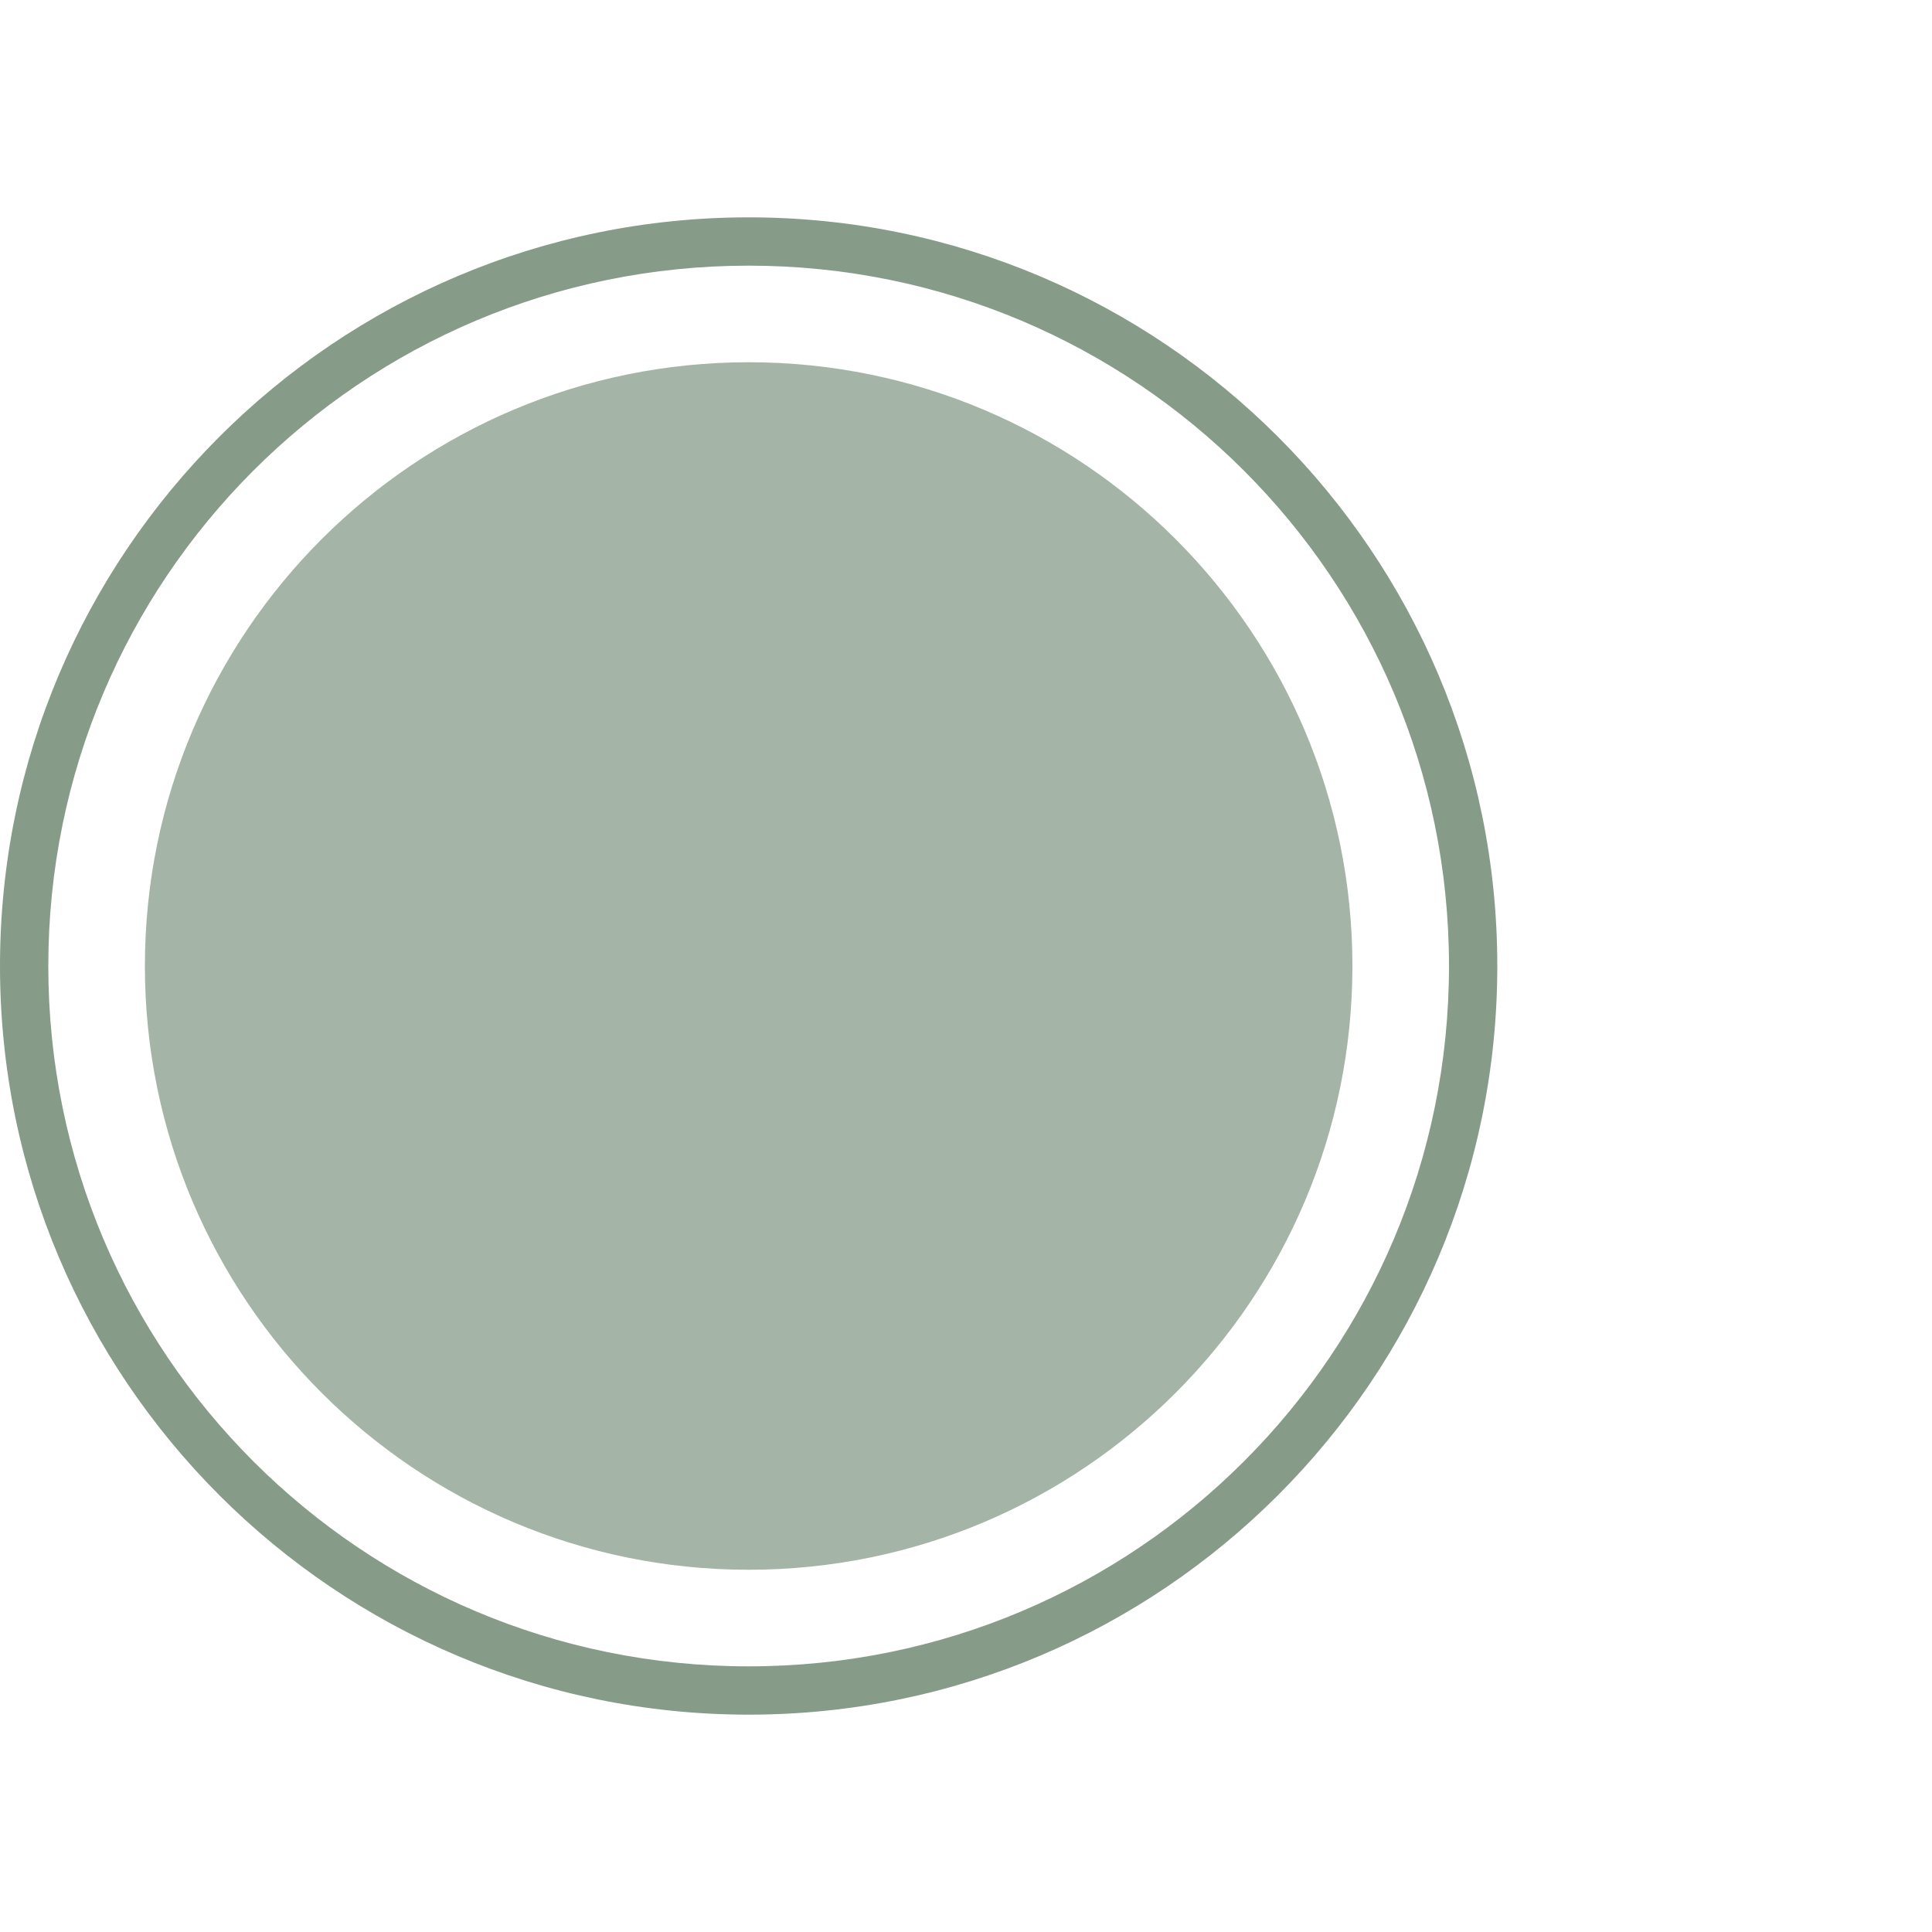
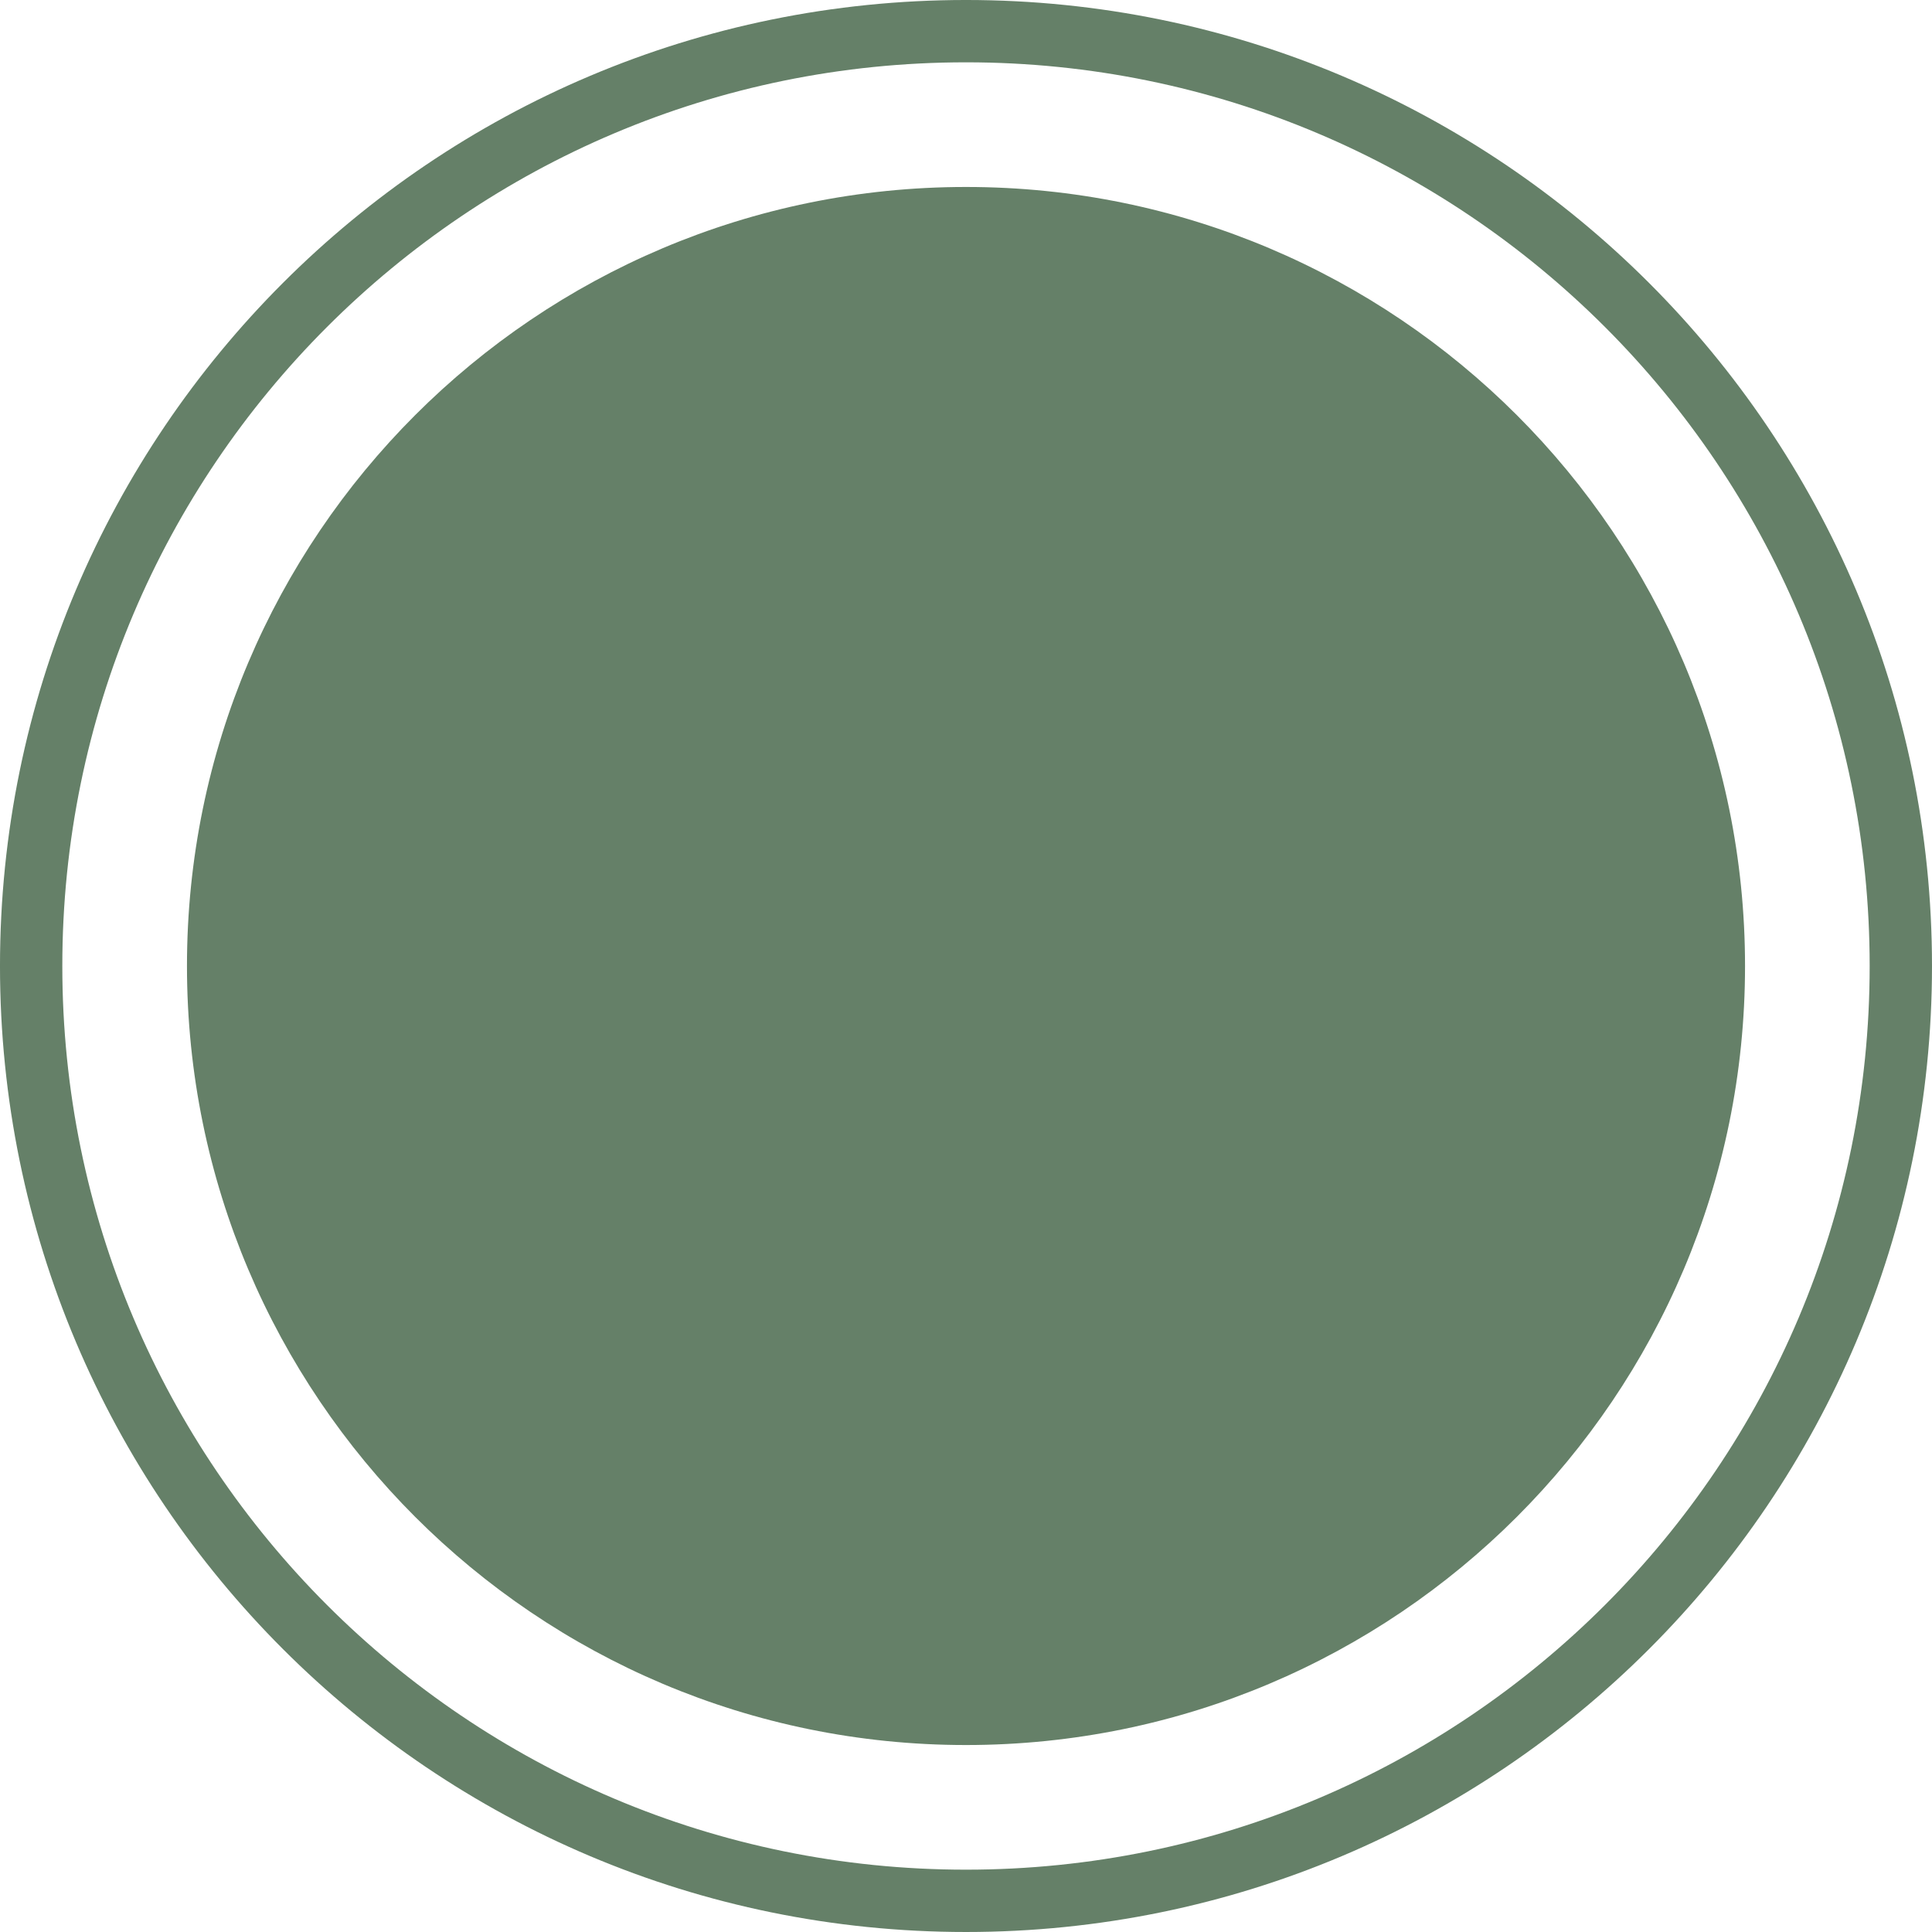
- <svg xmlns="http://www.w3.org/2000/svg" xmlns:xlink="http://www.w3.org/1999/xlink" width="160" height="160" id="svg2" version="1.1">
+ <svg xmlns="http://www.w3.org/2000/svg" xmlns:xlink="http://www.w3.org/1999/xlink" width="110" height="110" id="svg2" version="1.1">
  <defs id="defs4">
    <linearGradient id="linearGradient3794">
      <stop id="stop3796" offset="0" style="stop-color:#000000;stop-opacity:1" />
      <stop id="stop3798" offset="1" style="stop-color:#000000;stop-opacity:1;" />
    </linearGradient>
    <linearGradient id="linearGradient3813">
      <stop style="stop-color:#442178;stop-opacity:1;" offset="0" id="stop3815" />
      <stop style="stop-color:#000000;stop-opacity:1;" offset="1" id="stop3817" />
    </linearGradient>
    <linearGradient id="linearGradient3798">
      <stop style="stop-color:#ffffff;stop-opacity:1;" offset="0" id="stop3800" />
      <stop style="stop-color:#ffffff;stop-opacity:0;" offset="1" id="stop3802" />
    </linearGradient>
    <linearGradient id="linearGradient3888">
      <stop style="stop-color:#d5f6ff;stop-opacity:1" offset="0" id="stop3890" />
      <stop style="stop-color:#6f8a91;stop-opacity:0;" offset="1" id="stop3892" />
    </linearGradient>
    <linearGradient id="linearGradient3864">
      <stop style="stop-color:#afdde9;stop-opacity:1" offset="0" id="stop3866" />
      <stop style="stop-color:#37abc8;stop-opacity:0;" offset="1" id="stop3868" />
    </linearGradient>
    <linearGradient id="linearGradient3848">
      <stop style="stop-color:#c83737;stop-opacity:1;" offset="0" id="stop3850" />
      <stop style="stop-color:#c83737;stop-opacity:0;" offset="1" id="stop3852" />
    </linearGradient>
    <linearGradient id="linearGradient3840">
      <stop style="stop-color:#ffcc00;stop-opacity:1;" offset="0" id="stop3842" />
      <stop style="stop-color:#ffcc00;stop-opacity:0;" offset="1" id="stop3844" />
    </linearGradient>
    <linearGradient id="linearGradient3776">
      <stop style="stop-color:#0000ff;stop-opacity:1;" offset="0" id="stop3778" />
      <stop style="stop-color:#0000ff;stop-opacity:0;" offset="1" id="stop3780" />
    </linearGradient>
    <radialGradient xlink:href="#linearGradient3840" id="radialGradient3846" cx="-185.651" cy="237.661" fx="-185.651" fy="237.661" r="35.433" gradientUnits="userSpaceOnUse" />
    <radialGradient xlink:href="#linearGradient3848" id="radialGradient3854" cx="-184.236" cy="238.132" fx="-184.236" fy="238.132" r="35.433" gradientUnits="userSpaceOnUse" />
    <radialGradient xlink:href="#linearGradient3864" id="radialGradient3870" cx="-187.065" cy="238.132" fx="-187.065" fy="238.132" r="35.433" gradientUnits="userSpaceOnUse" />
    <radialGradient xlink:href="#linearGradient3888" id="radialGradient3894" cx="-188.126" cy="237.071" fx="-188.126" fy="237.071" r="35.433" gradientUnits="userSpaceOnUse" />
    <radialGradient xlink:href="#linearGradient3848" id="radialGradient3924" gradientUnits="userSpaceOnUse" cx="-184.236" cy="238.132" fx="-184.236" fy="238.132" r="35.433" />
    <radialGradient xlink:href="#linearGradient3840" id="radialGradient3926" gradientUnits="userSpaceOnUse" cx="-185.651" cy="237.661" fx="-185.651" fy="237.661" r="35.433" />
    <radialGradient xlink:href="#linearGradient3864" id="radialGradient3928" gradientUnits="userSpaceOnUse" cx="-187.065" cy="238.132" fx="-187.065" fy="238.132" r="35.433" />
    <radialGradient xlink:href="#linearGradient3888" id="radialGradient3930" gradientUnits="userSpaceOnUse" cx="-188.126" cy="237.071" fx="-188.126" fy="237.071" r="35.433" />
    <radialGradient xlink:href="#linearGradient3813" id="radialGradient3827" cx="140.212" cy="504.44" fx="140.212" fy="504.44" r="70.968" gradientTransform="matrix(1.395187,0,0,1.393401,-53.144,-197.3447)" gradientUnits="userSpaceOnUse" />
  </defs>
-   <g id="layer1" transform="translate(0,-892.3611)">
-     <path style="font-size:medium;font-style:normal;font-variant:normal;font-weight:normal;font-stretch:normal;text-indent:0;text-align:start;text-decoration:none;line-height:normal;letter-spacing:normal;word-spacing:normal;text-transform:none;direction:ltr;block-progression:tb;writing-mode:lr-tb;text-anchor:start;baseline-shift:baseline;color:#000000;fill:#658068;fill-opacity:0.784;stroke:none;stroke-width:4;marker:none;visibility:visible;display:inline;overflow:visible;enable-background:accumulate;font-family:Sans;-inkscape-font-specification:Sans" d="m 62,910.361 c -34.218,0 -62,27.782 -62,62 0,34.218 27.782,62 62,62 34.218,0 62,-27.782 62,-62 0,-34.218 -27.782,-62 -62,-62 z m 0,4 c 32.056,0 58,25.944 58,58 0,32.056 -25.944,58 -58,58 -32.056,0 -58,-25.944 -58,-58 0,-32.056 25.944,-58 58,-58 z" id="path4646" />
-     <path transform="matrix(0.625,0,0,0.625,-365.5,818.6111)" d="m 764,246 a 80,80 0 1 1 -160,0 80,80 0 1 1 160,0 z" id="path4654" style="fill:#658068;fill-opacity:0.588;fill-rule:evenodd;stroke:none" />
+   <g id="layer1" transform="translate(0,-942.3611)">
+     <g style="display:inline" id="g4659" transform="matrix(0.8870968,0,0,0.8870968,-535.1966,779.7729)">
+       <path id="path4646" d="m 665.312,185.281 c -33.137,0 -60,26.863 -60,60 0,33.137 26.863,60 60,60 33.137,0 60,-26.863 60,-60 0,-33.137 -26.863,-60 -60,-60 z" style="fill:none;stroke:#658068;stroke-width:4;stroke-miterlimit:4;stroke-dasharray:none;stroke-opacity:1" />
+       <circle style="fill:#658068;fill-opacity:1;fill-rule:evenodd;stroke:none" id="path4654" transform="matrix(0.625,0,0,0.625,237.8125,91.53125)" cx="684" cy="246" r="80" />
+     </g>
  </g>
</svg>
